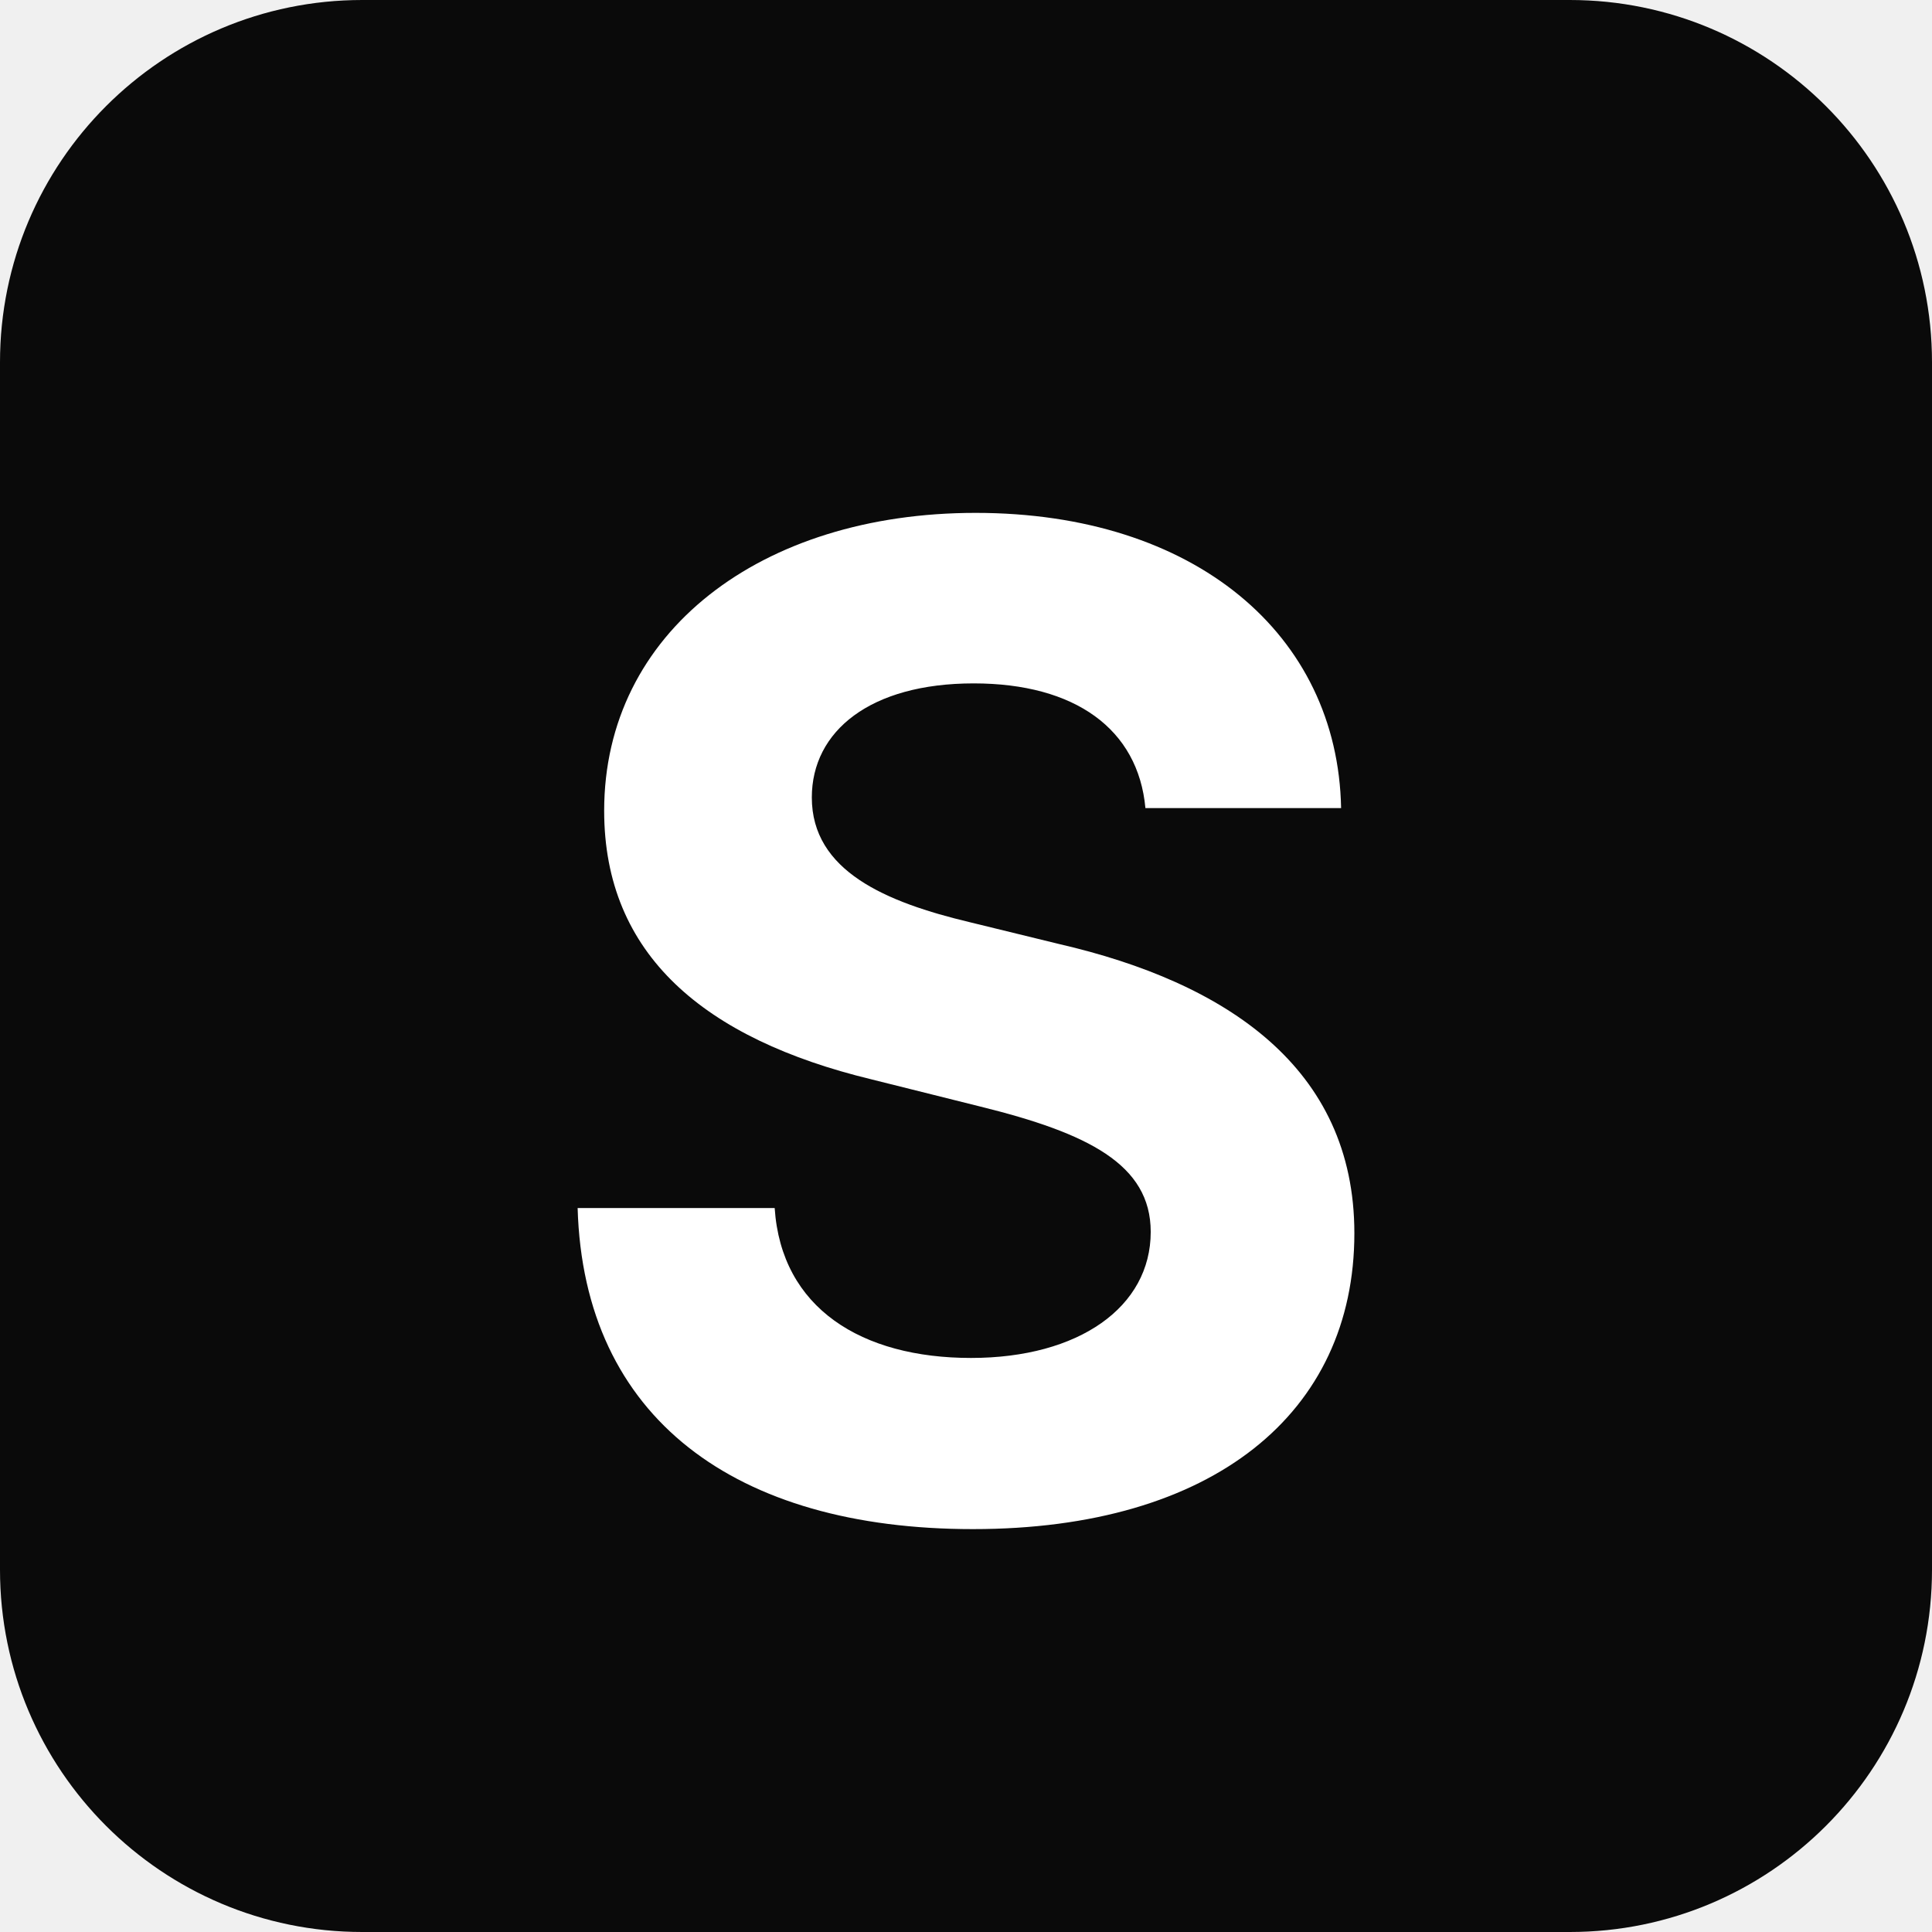
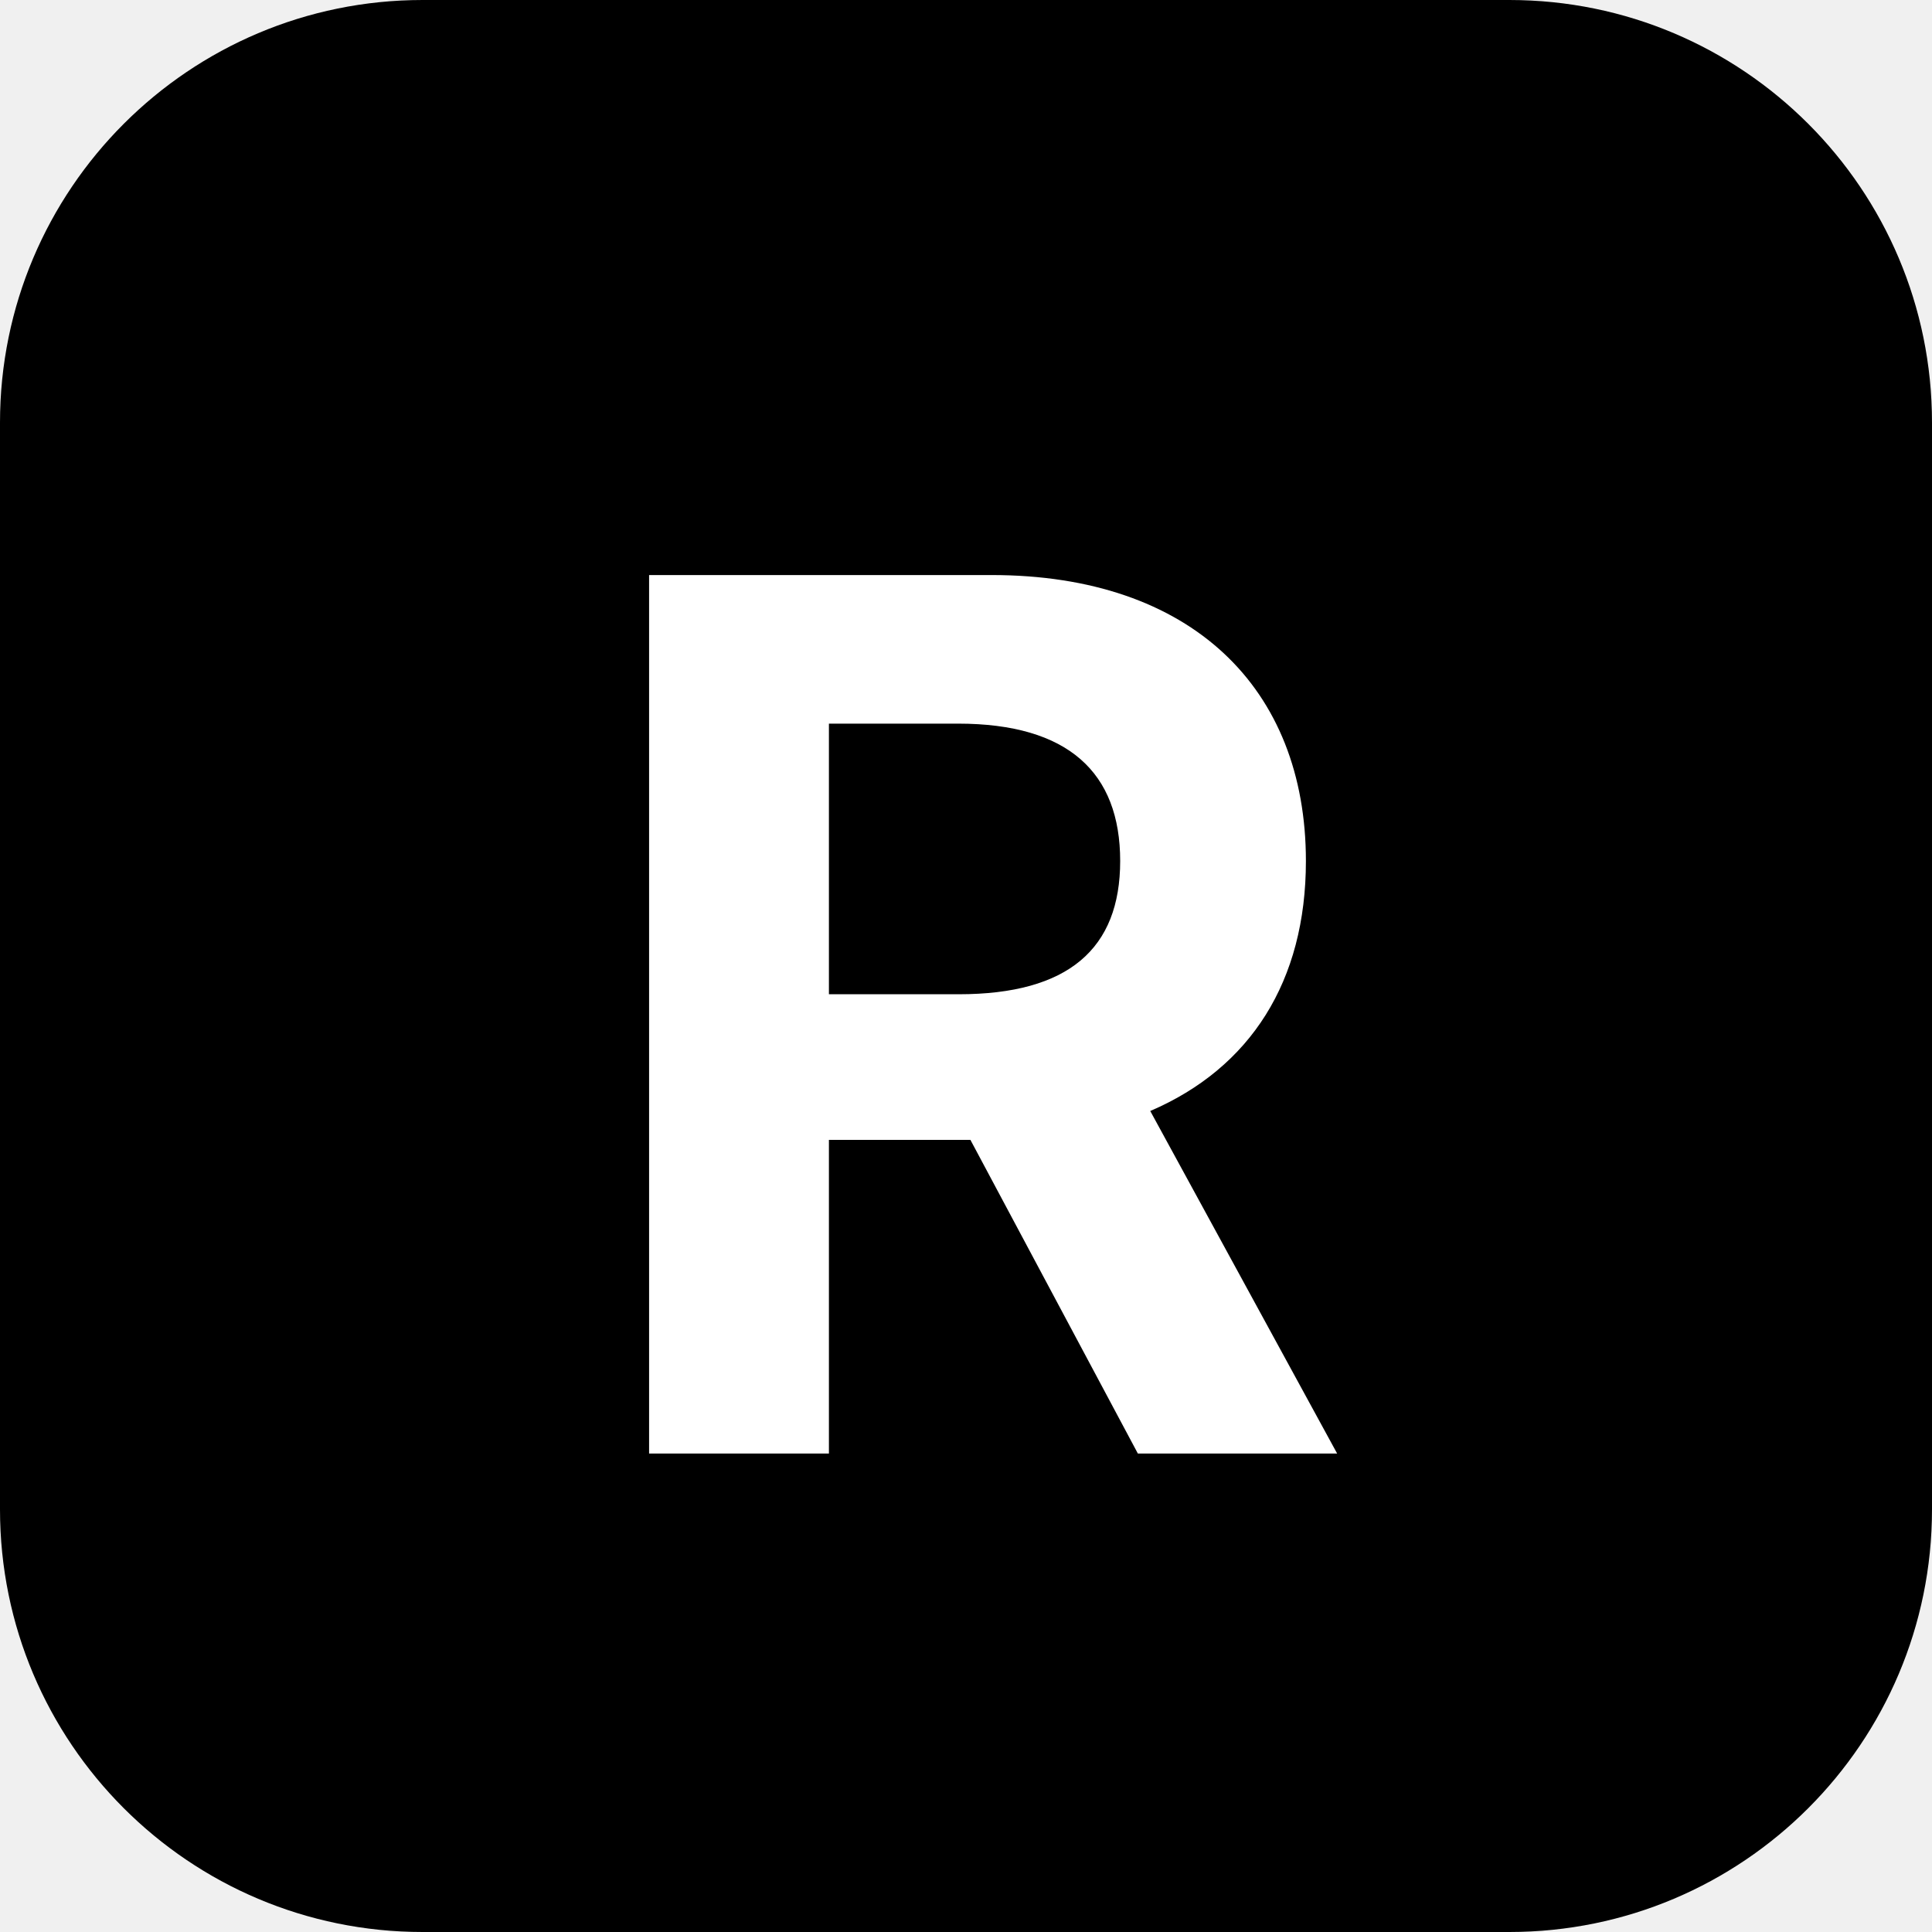
- <svg xmlns="http://www.w3.org/2000/svg" viewBox="0 0 512 512" width="512" height="512" role="img" aria-label="Favicon">
-   <rect width="512" height="512" rx="96" fill="#0a0a0a" />
-   <text x="50%" y="50%" dy="0.04em" text-anchor="middle" dominant-baseline="central" font-family="Inter, ui-sans-serif, system-ui, -apple-system, Segoe UI, Roboto, sans-serif" font-size="360" font-weight="700" fill="#ffffff">S</text>
+ <svg xmlns="http://www.w3.org/2000/svg" viewBox="0 0 512 512" width="512" height="512">
+   <rect width="512" height="512" rx="112" fill="#000000" />
+   <text x="50%" y="50%" dy="0.04em" text-anchor="middle" dominant-baseline="central" font-family="-apple-system, Inter, ui-sans-serif, system-ui, sans-serif" font-size="320" font-weight="700" fill="#ffffff">R</text>
</svg>
